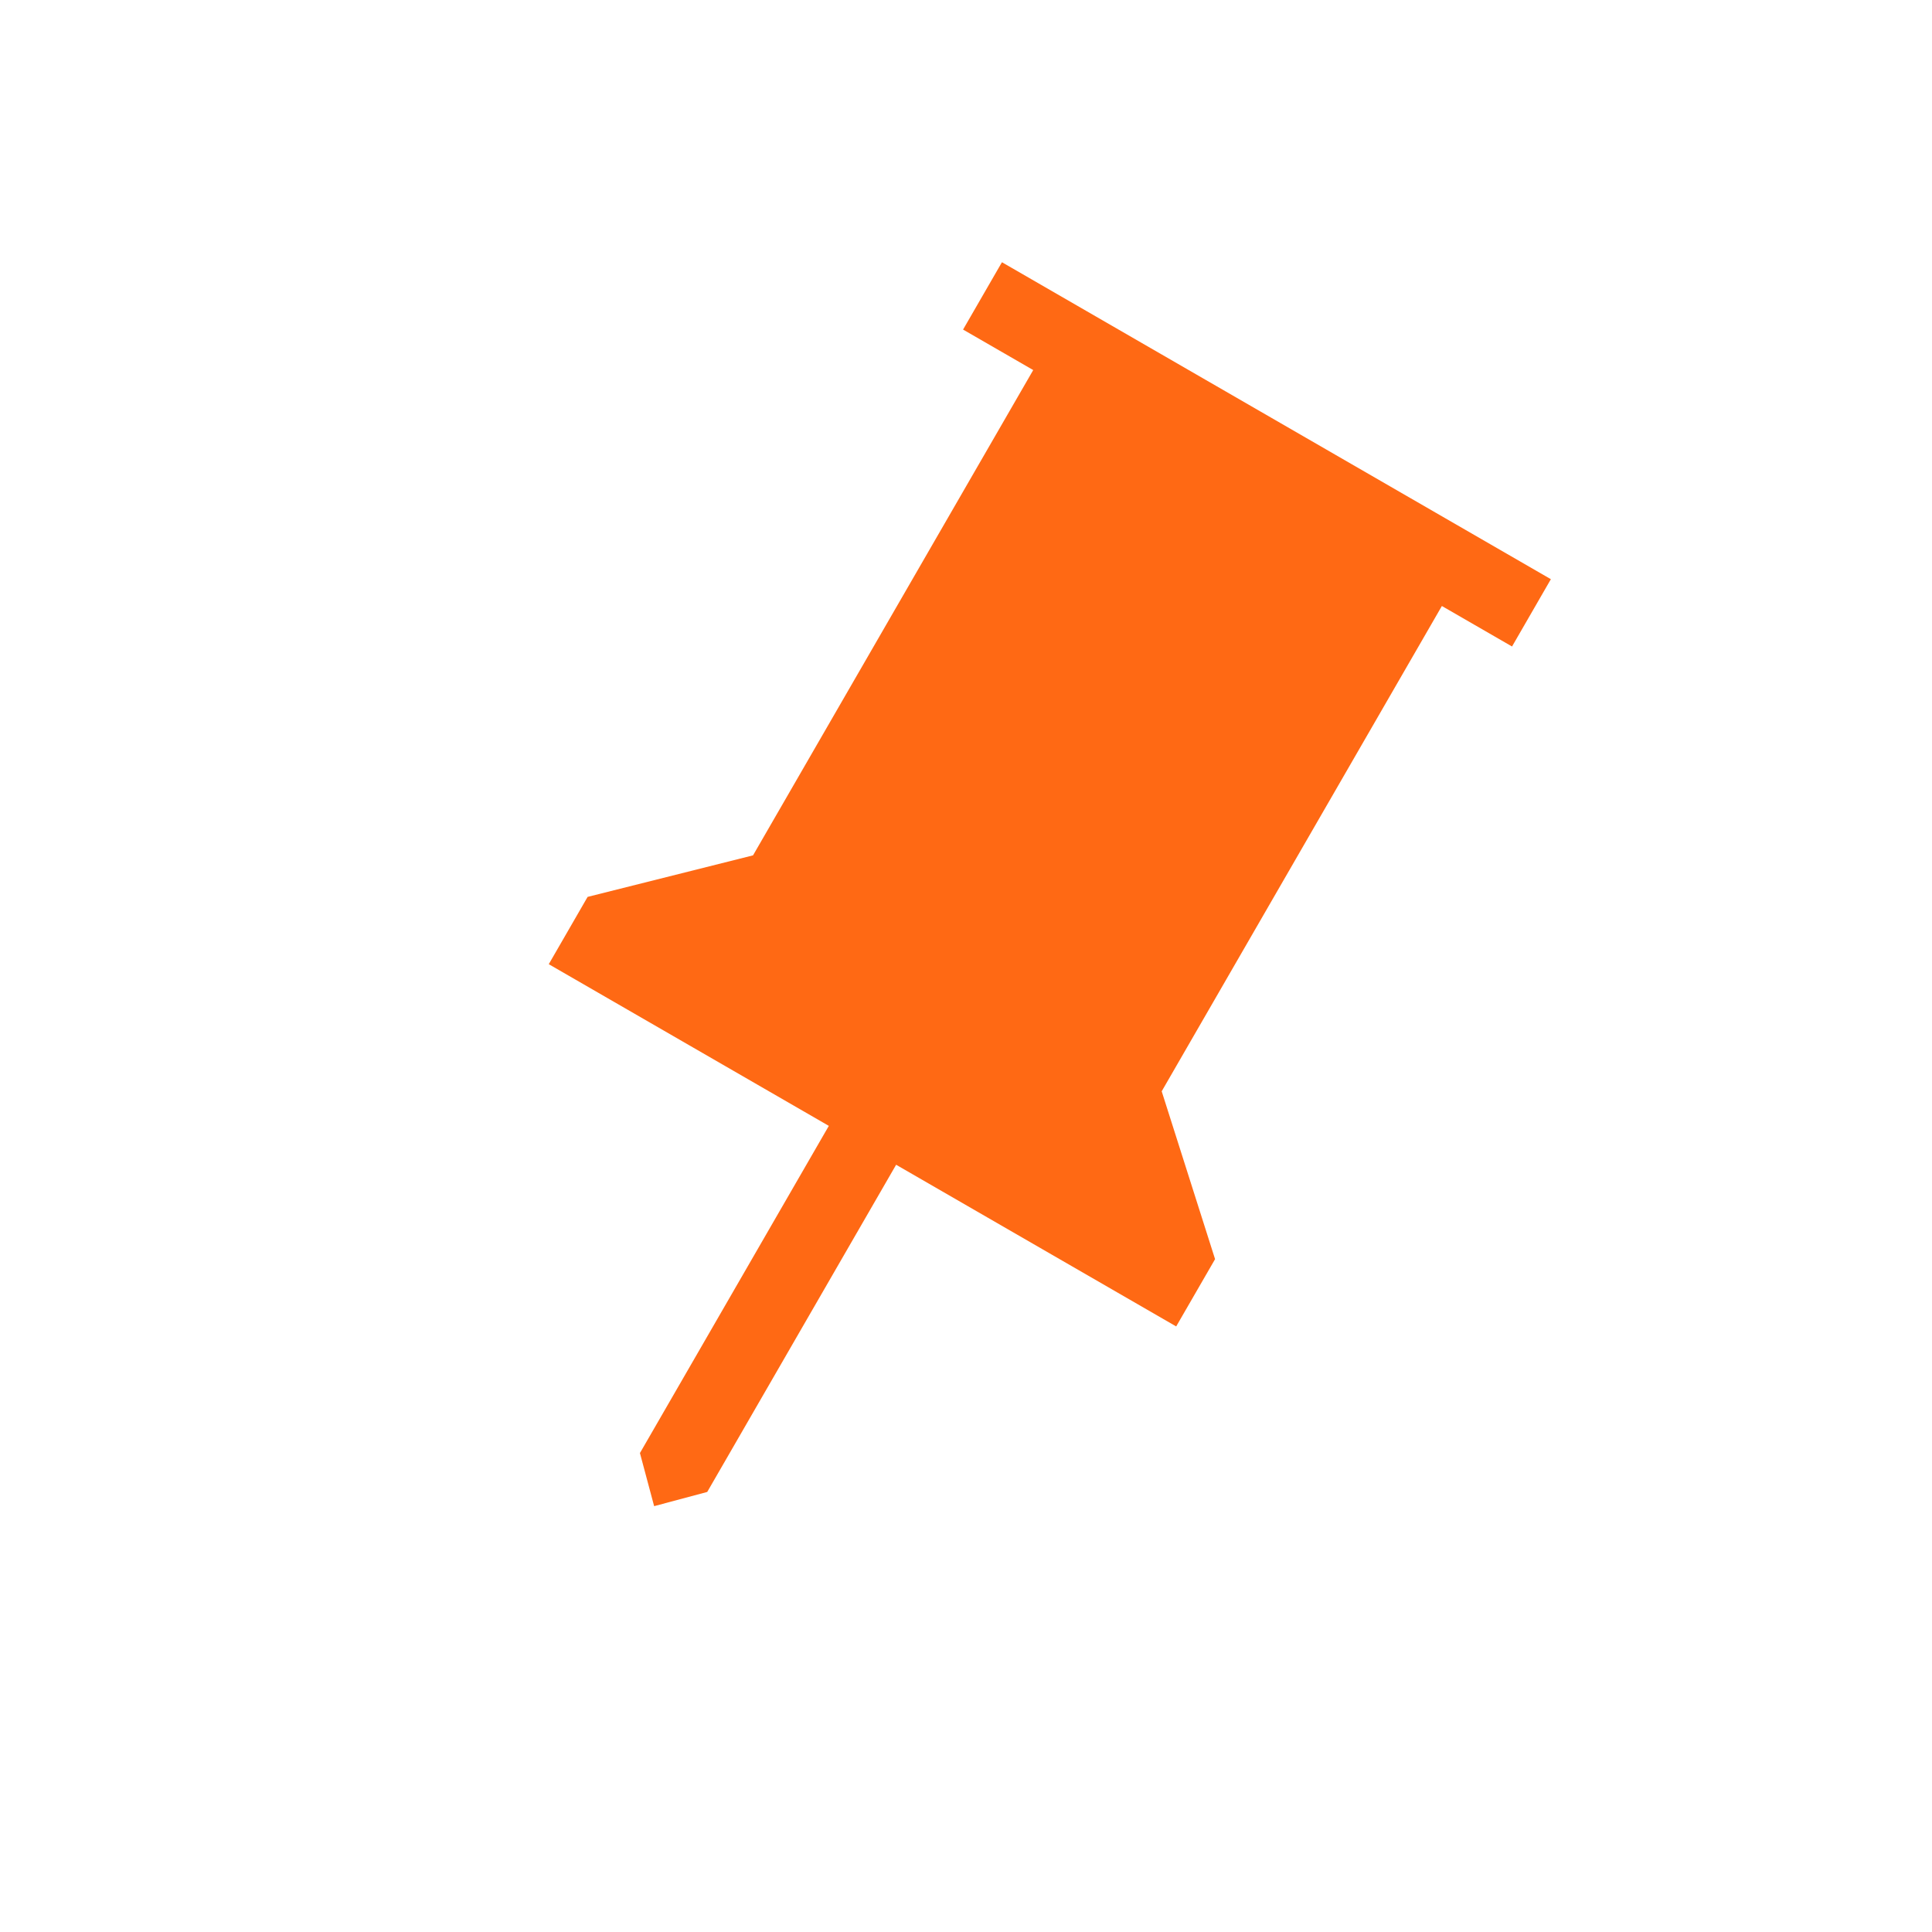
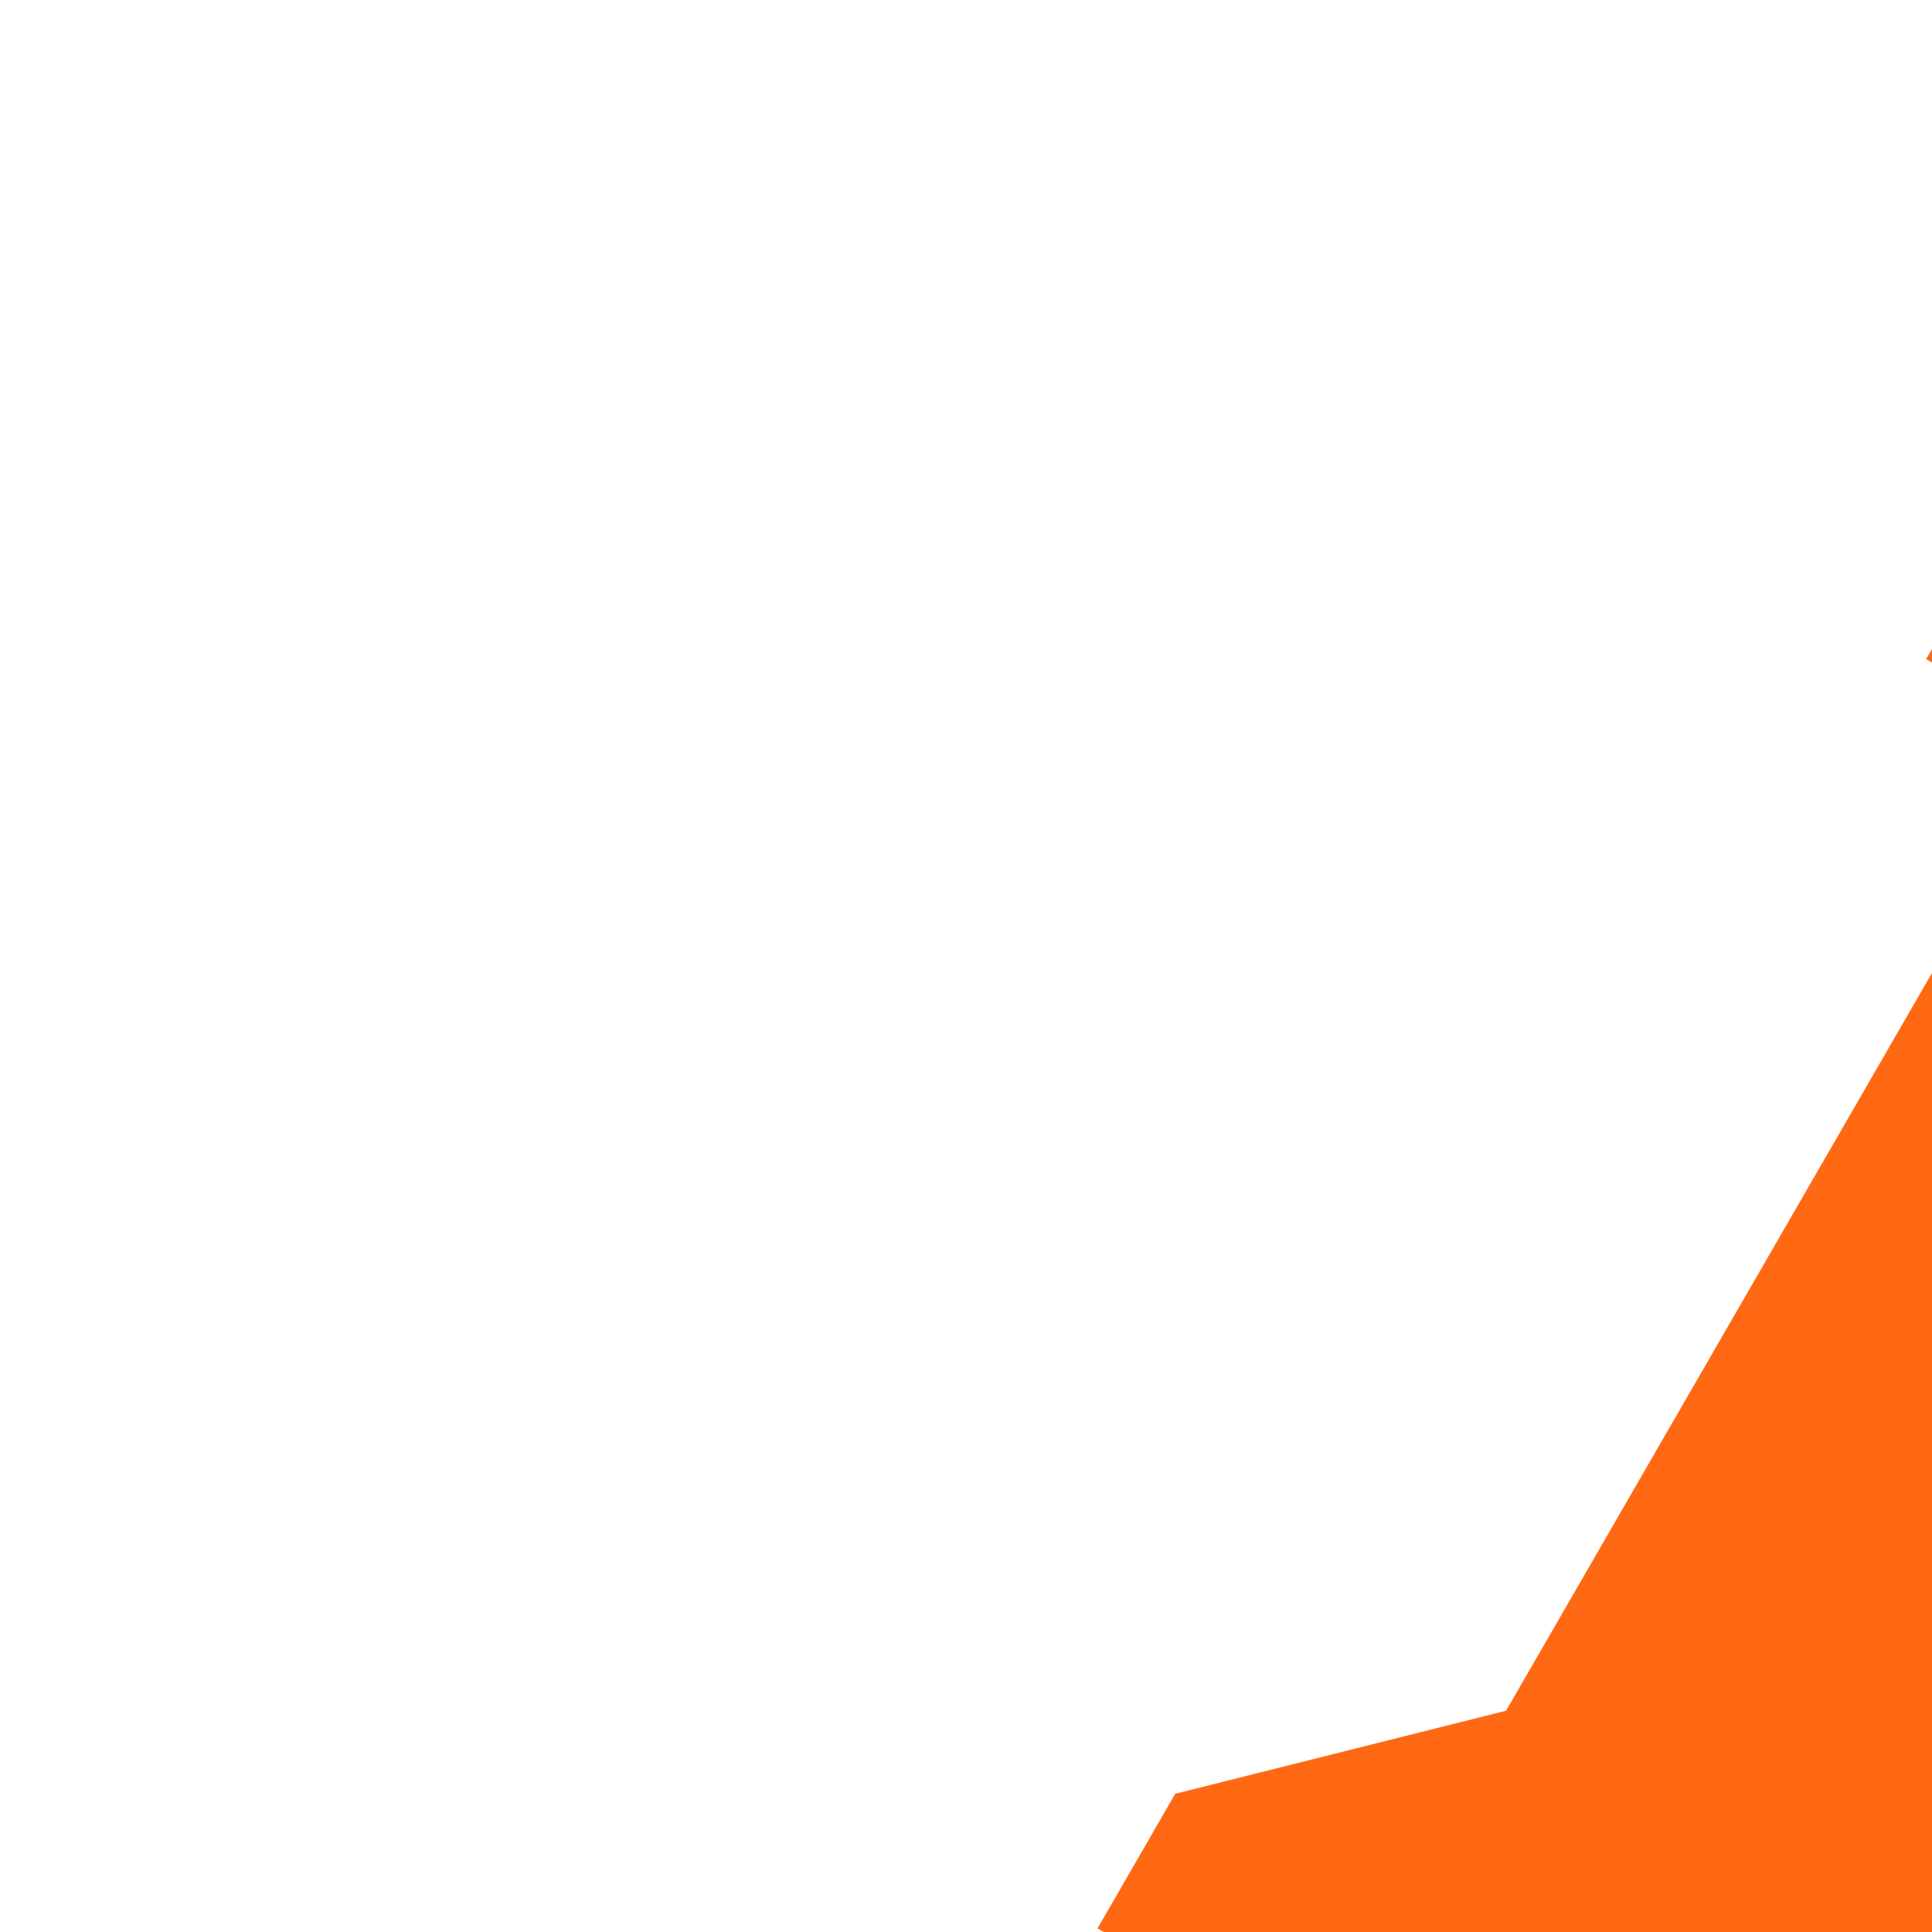
- <svg xmlns="http://www.w3.org/2000/svg" width="48" height="48" viewBox="0 0 48 48" fill="none">
+ <svg xmlns="http://www.w3.org/2000/svg" width="24" height="24" viewBox="0 0 24 24" fill="none">
  <path d="M28.862 27.113L30.188 31.283L29.222 32.955L22.264 28.938L17.571 37.067L16.252 37.42L15.899 36.101L20.592 27.972L13.634 23.955L14.599 22.283L18.709 21.251L25.67 9.194L23.927 8.188L24.893 6.515L38.531 14.39L37.566 16.062L35.823 15.056L28.862 27.113Z" fill="#FF6914" />
</svg>
